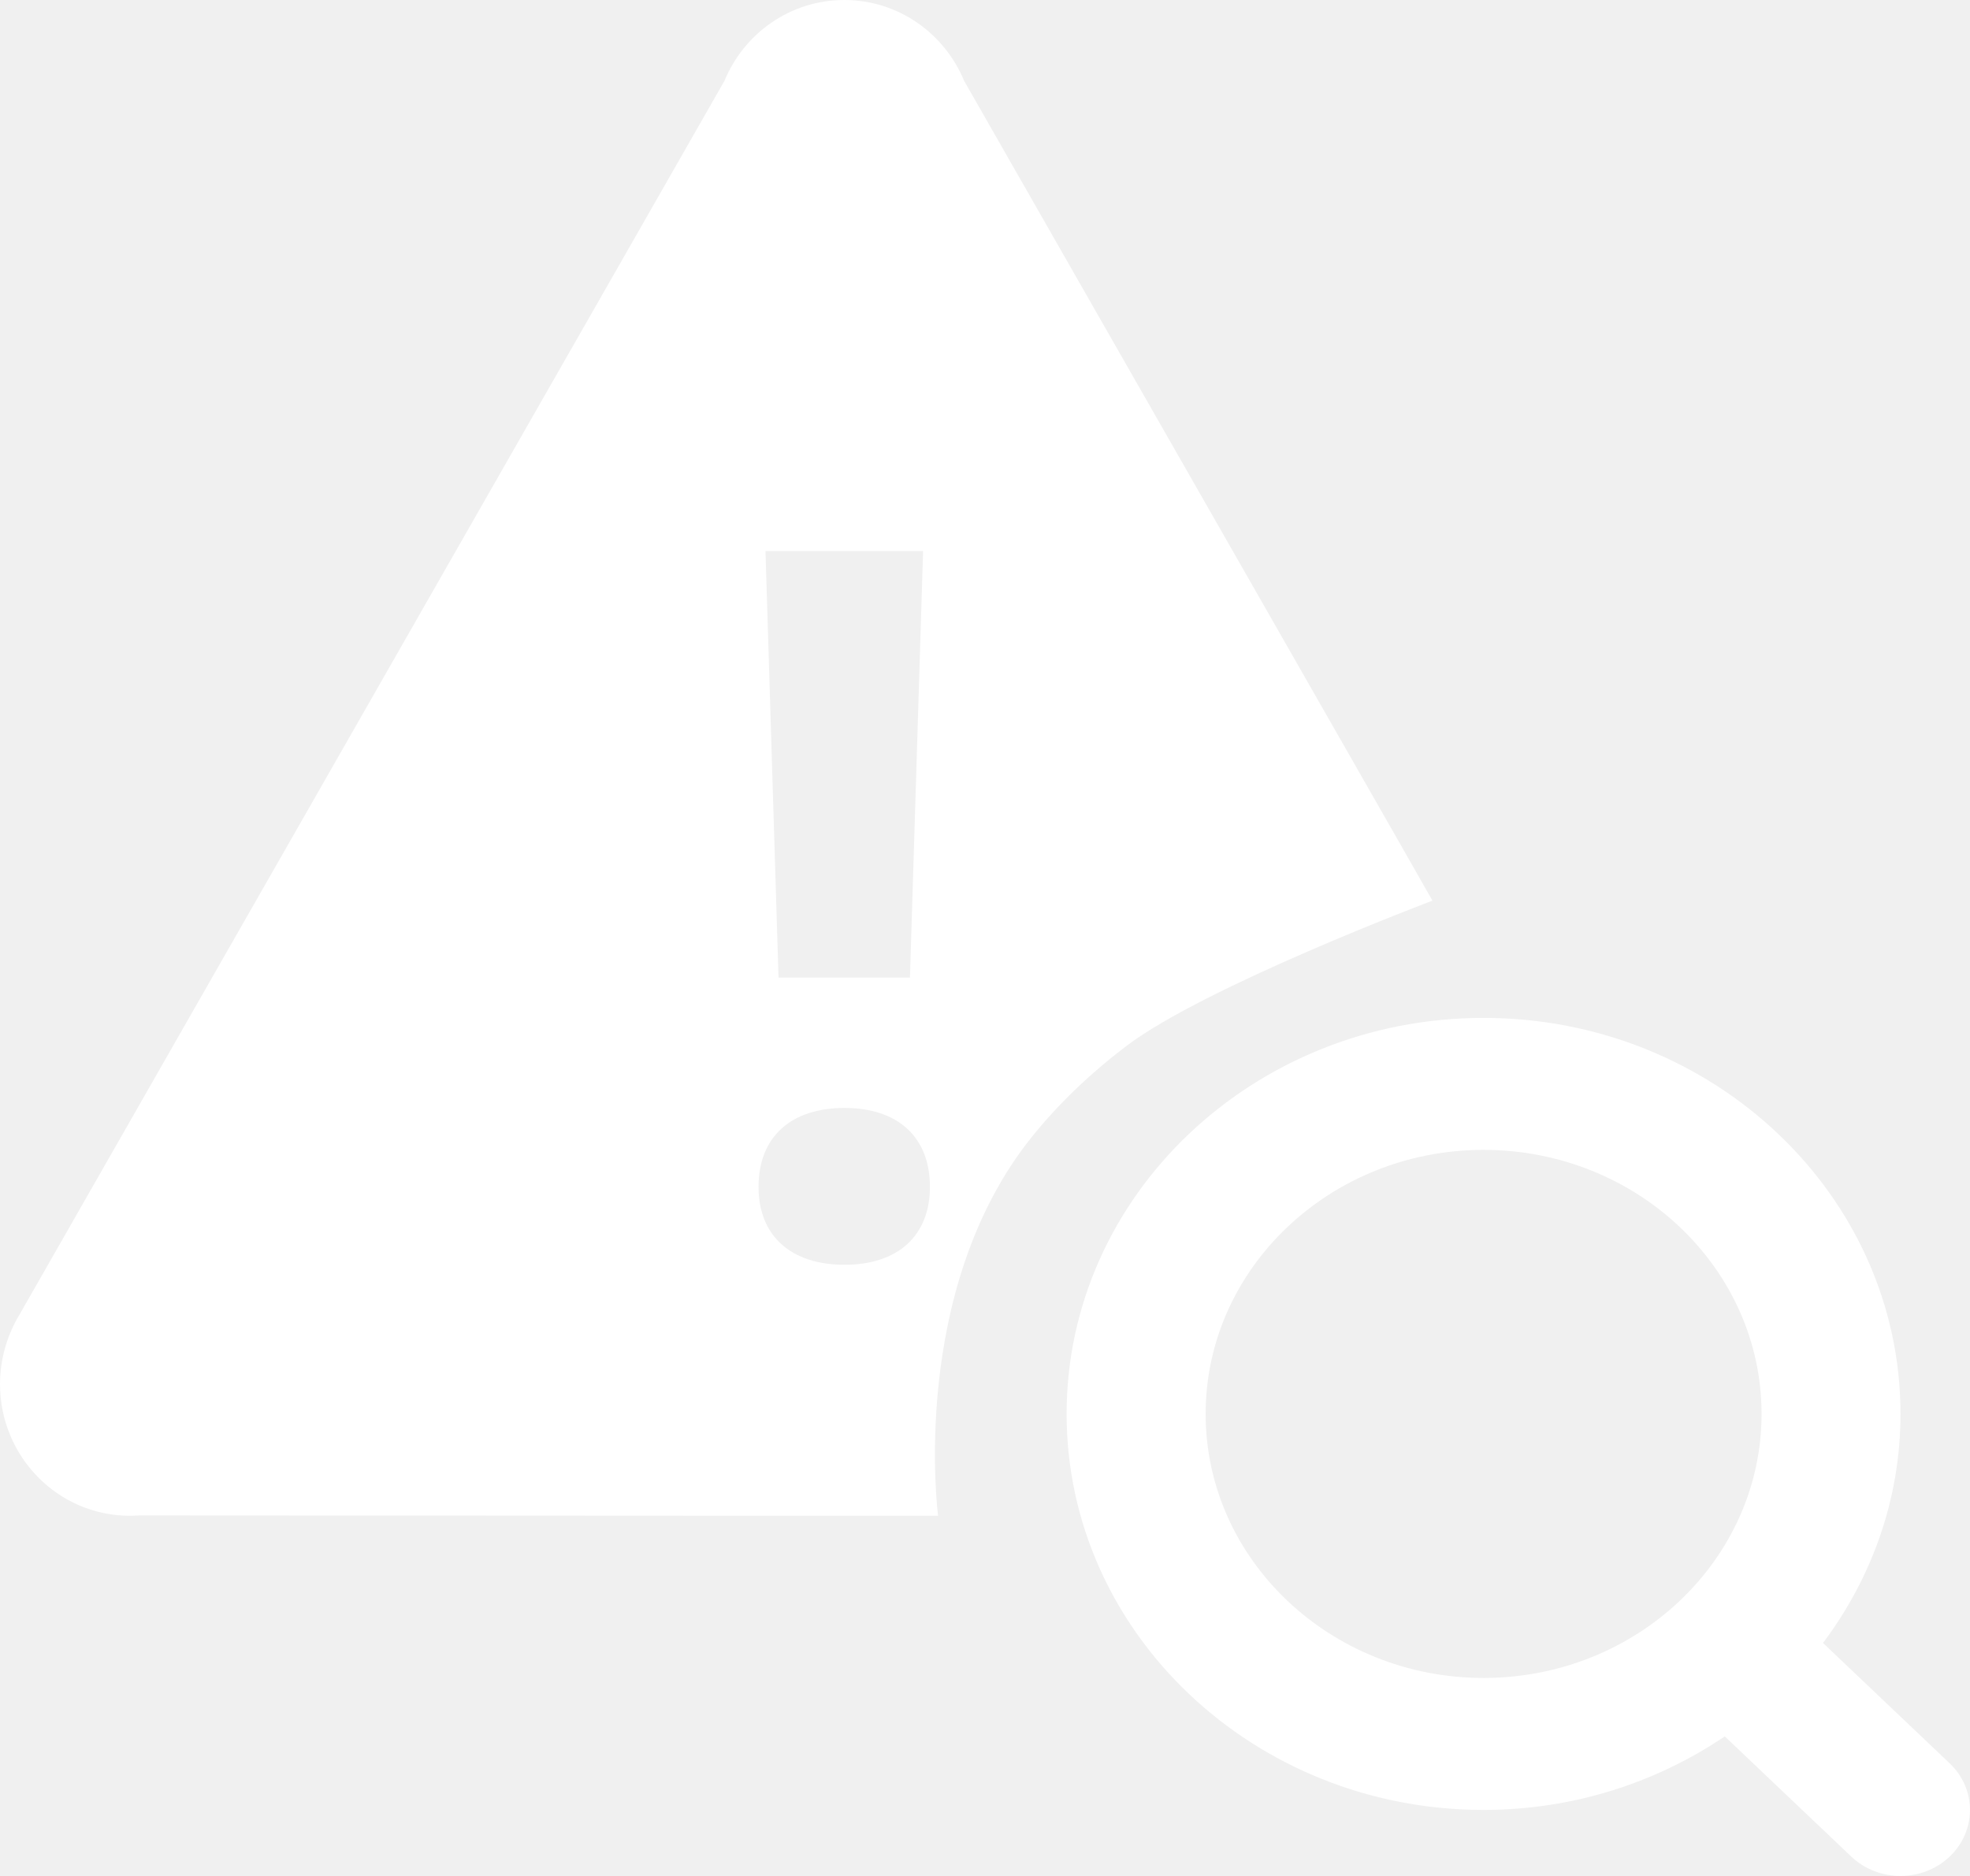
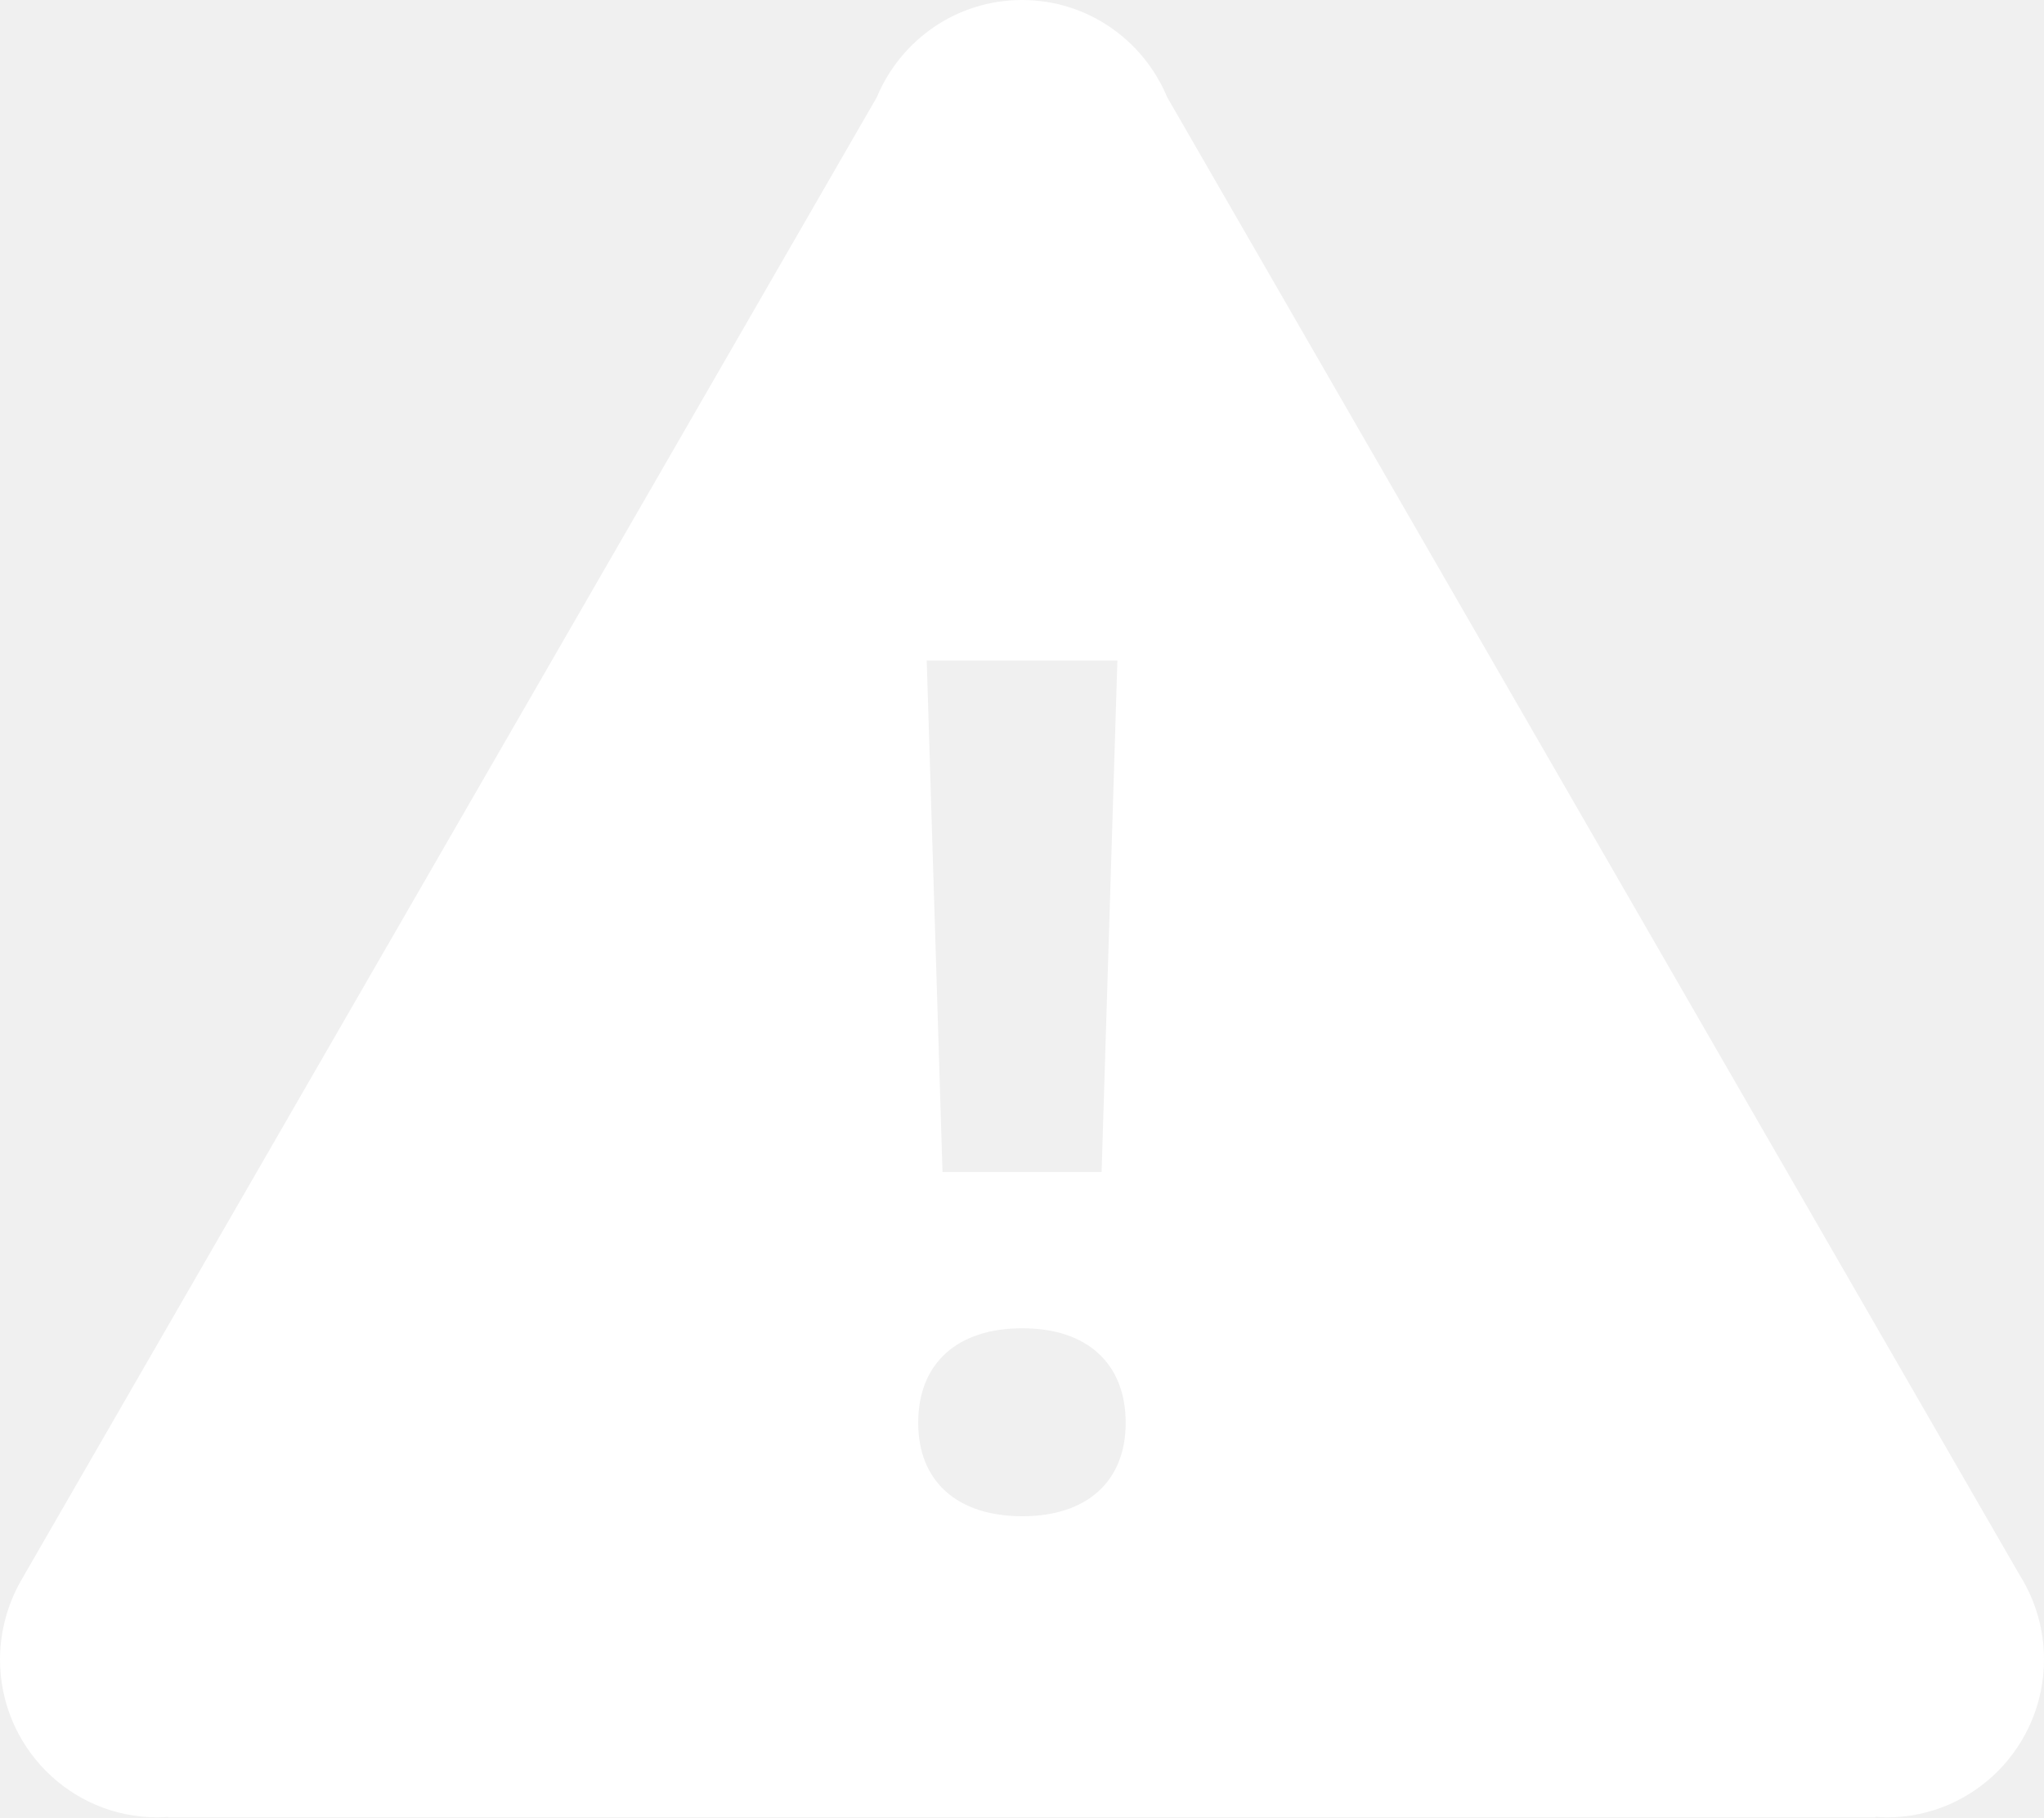
- <svg xmlns="http://www.w3.org/2000/svg" width="21" height="20" viewBox="0 0 21 20" fill="none">
-   <path fill-rule="evenodd" clip-rule="evenodd" d="M7.722 0.863C7.931 0.356 8.424 0 9 0C9.576 0 10.069 0.356 10.278 0.863L14.891 8.937L15.27 9.602C15.27 9.602 12.84 10.518 12.005 11.153C11.615 11.45 11.28 11.772 11 12.12C9.682 13.76 10 16.16 10 16.16H9L1.482 16.156C1.45 16.158 1.417 16.16 1.385 16.16C0.62 16.16 0 15.531 0 14.755C0.001 14.494 0.073 14.238 0.208 14.015L7.722 0.863ZM9.84 5.875H8.16L8.299 10.422H9.7L9.84 5.875ZM9.003 11.812C9.572 11.812 9.913 12.123 9.913 12.653C9.913 13.174 9.572 13.484 9.003 13.484C8.429 13.484 8.086 13.174 8.086 12.653C8.086 12.123 8.429 11.812 9.003 11.812ZM15.815 10.852C13.364 10.852 11.37 12.745 11.37 15.074C11.37 17.403 13.364 19.296 15.815 19.296C16.773 19.296 17.659 19.003 18.386 18.512L19.735 19.794C19.88 19.931 20.069 20 20.259 20C20.449 20 20.638 19.931 20.783 19.794C21.072 19.519 21.072 19.073 20.783 18.799L19.433 17.516C19.951 16.826 20.259 15.985 20.259 15.074C20.259 12.745 18.266 10.852 15.815 10.852ZM15.815 12.259C17.449 12.259 18.778 13.522 18.778 15.074C18.778 16.626 17.449 17.889 15.815 17.889C14.181 17.889 12.852 16.626 12.852 15.074C12.852 13.522 14.181 12.259 15.815 12.259Z" fill="#FFFFFF" />
+ <svg xmlns="http://www.w3.org/2000/svg" width="18" height="16" viewBox="0 0 18 16">
+   <path fill="white" fill-rule="evenodd" d="M9 0c-.576 0-1.069.353-1.278.855L.208 13.876v.001C.073 14.097.001 14.35 0 14.609 0 15.377.62 16 1.385 16c.032-0.0.065-.002.097-.004L1.485 16h15.031l.003-.005c.032.003.065.005.097.005C17.38 16 18 15.377 18 14.609c-0-.259-.072-.512-.208-.732l-.011-.019-.001-.001L10.278.855C10.069.353 9.576 0 9 0zm.84 5.815l-.139 4.503H8.3l-.139-4.503h1.679zm.073 6.712c0-.525-.341-.833-.91-.833-.574 0-.917.308-.917.833 0 .515.344.822.917.822.569 0 .91-.307.91-.822z" />
</svg>
